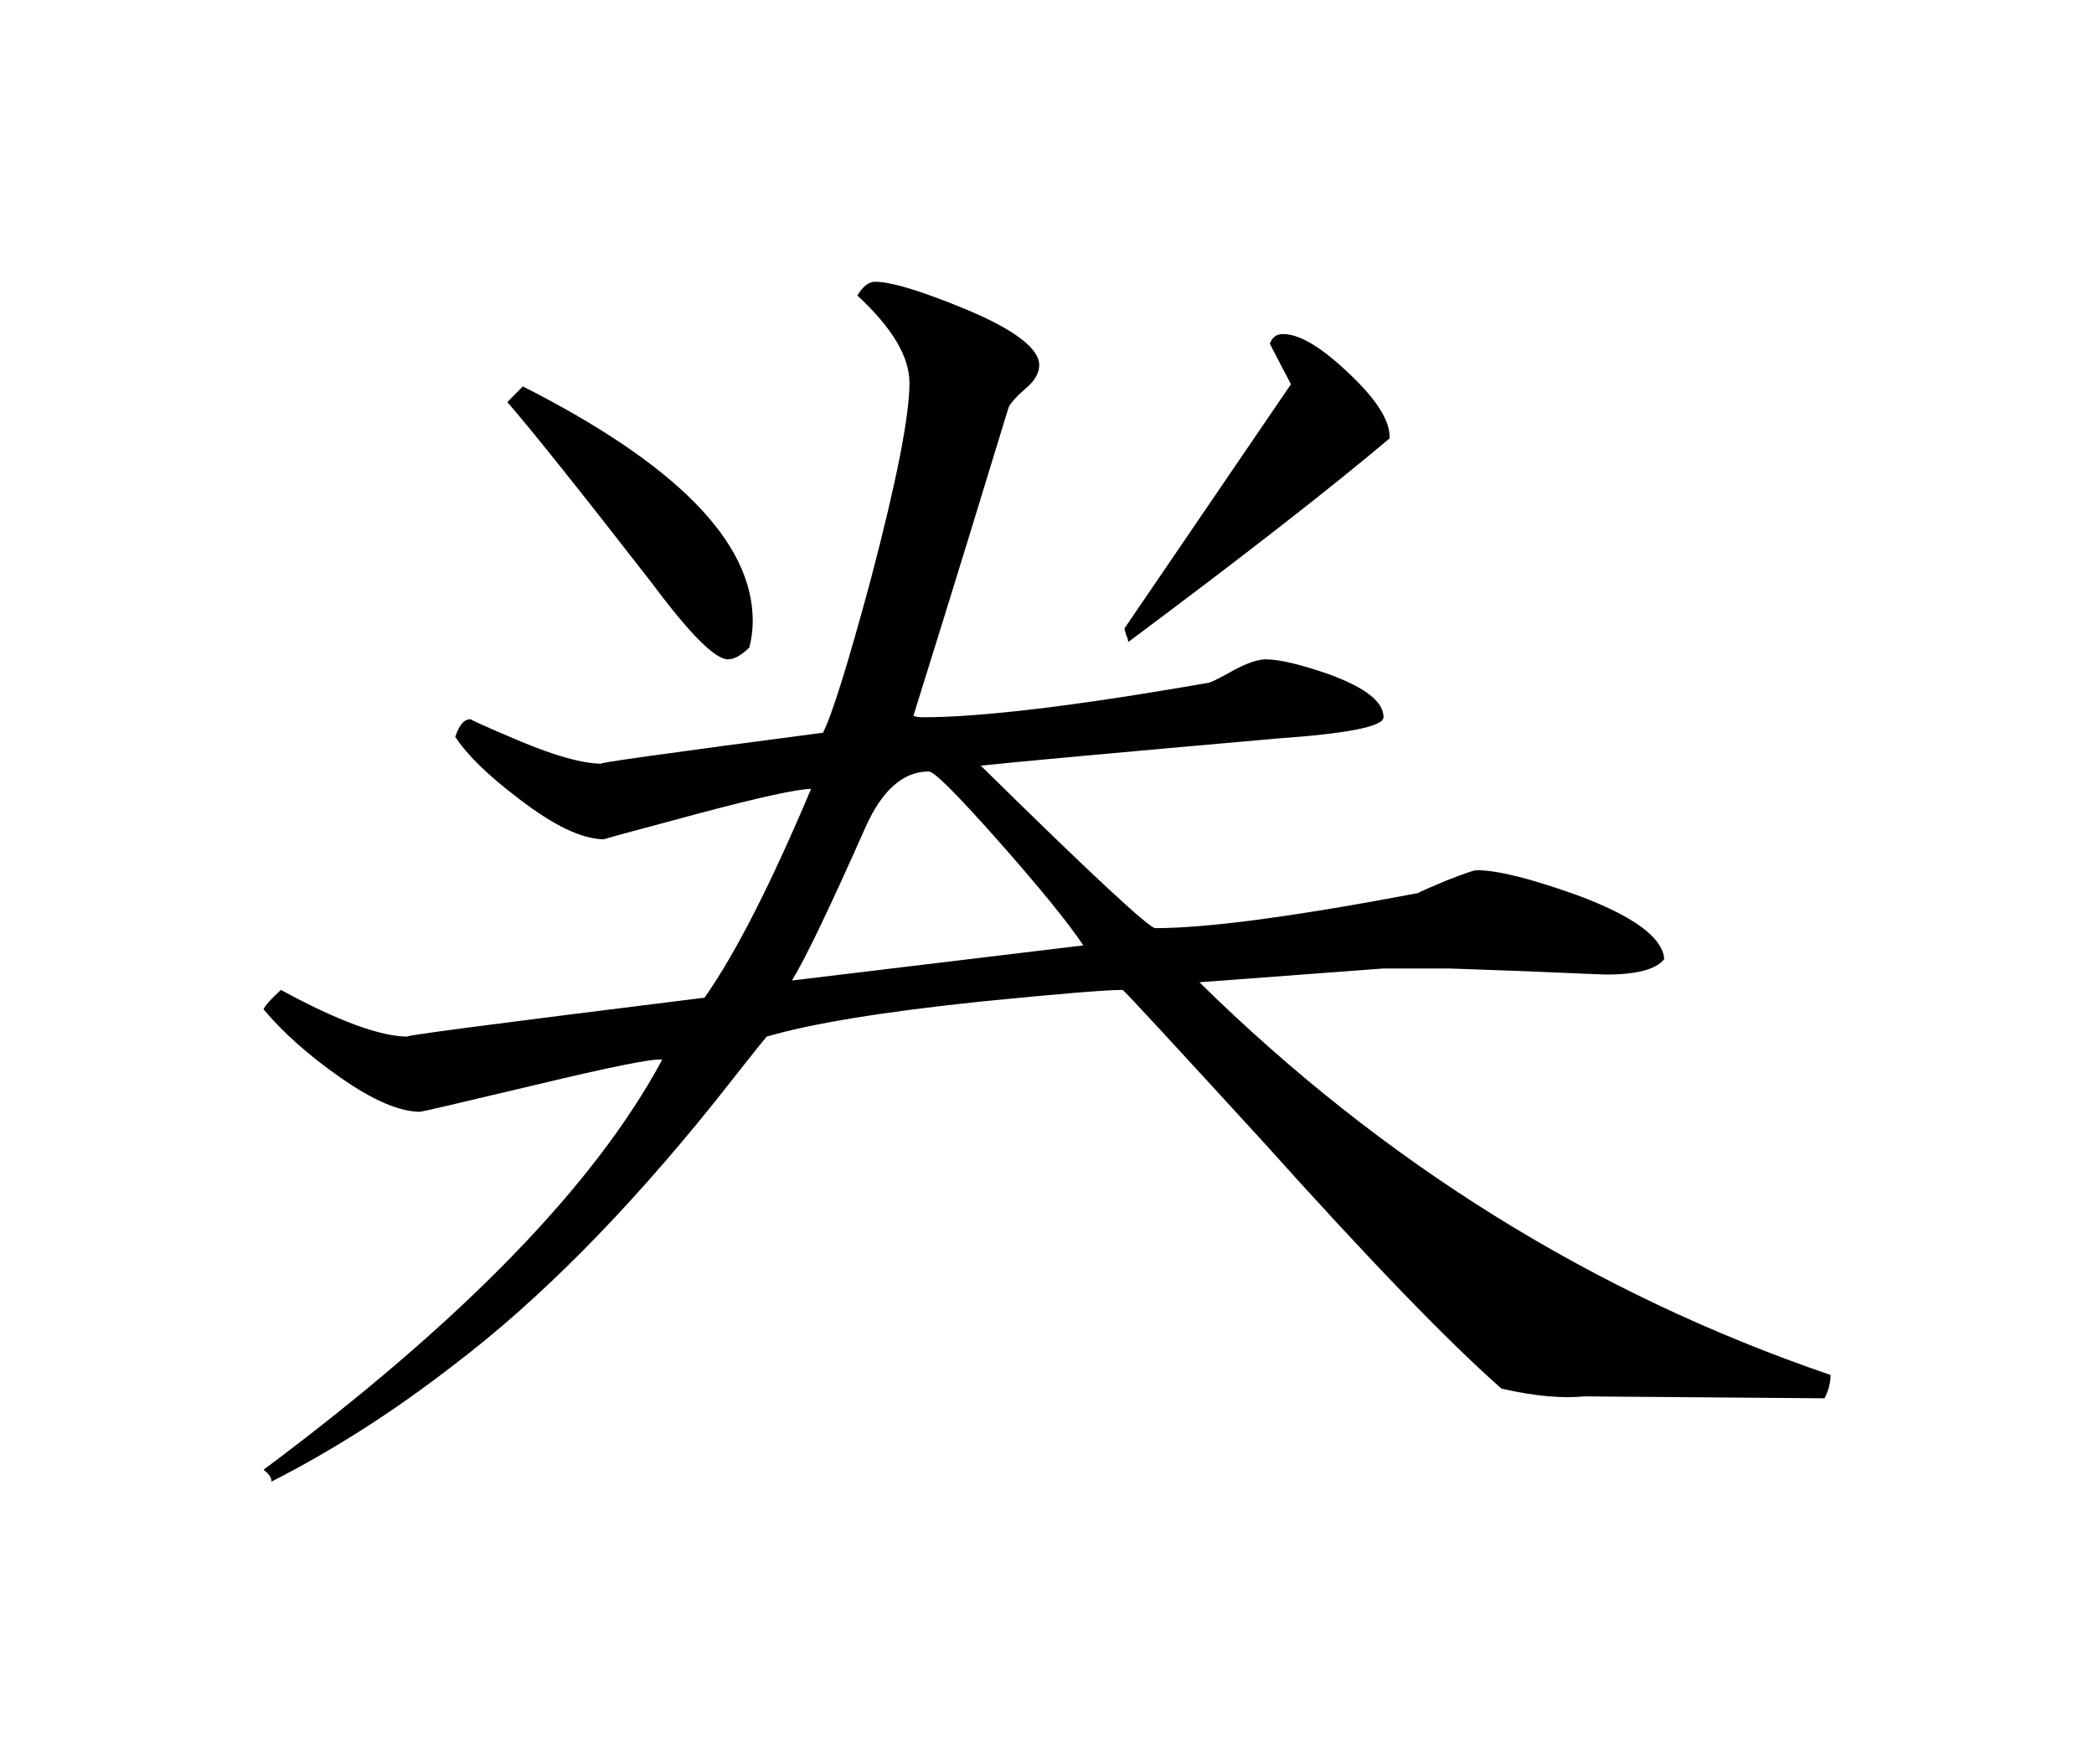
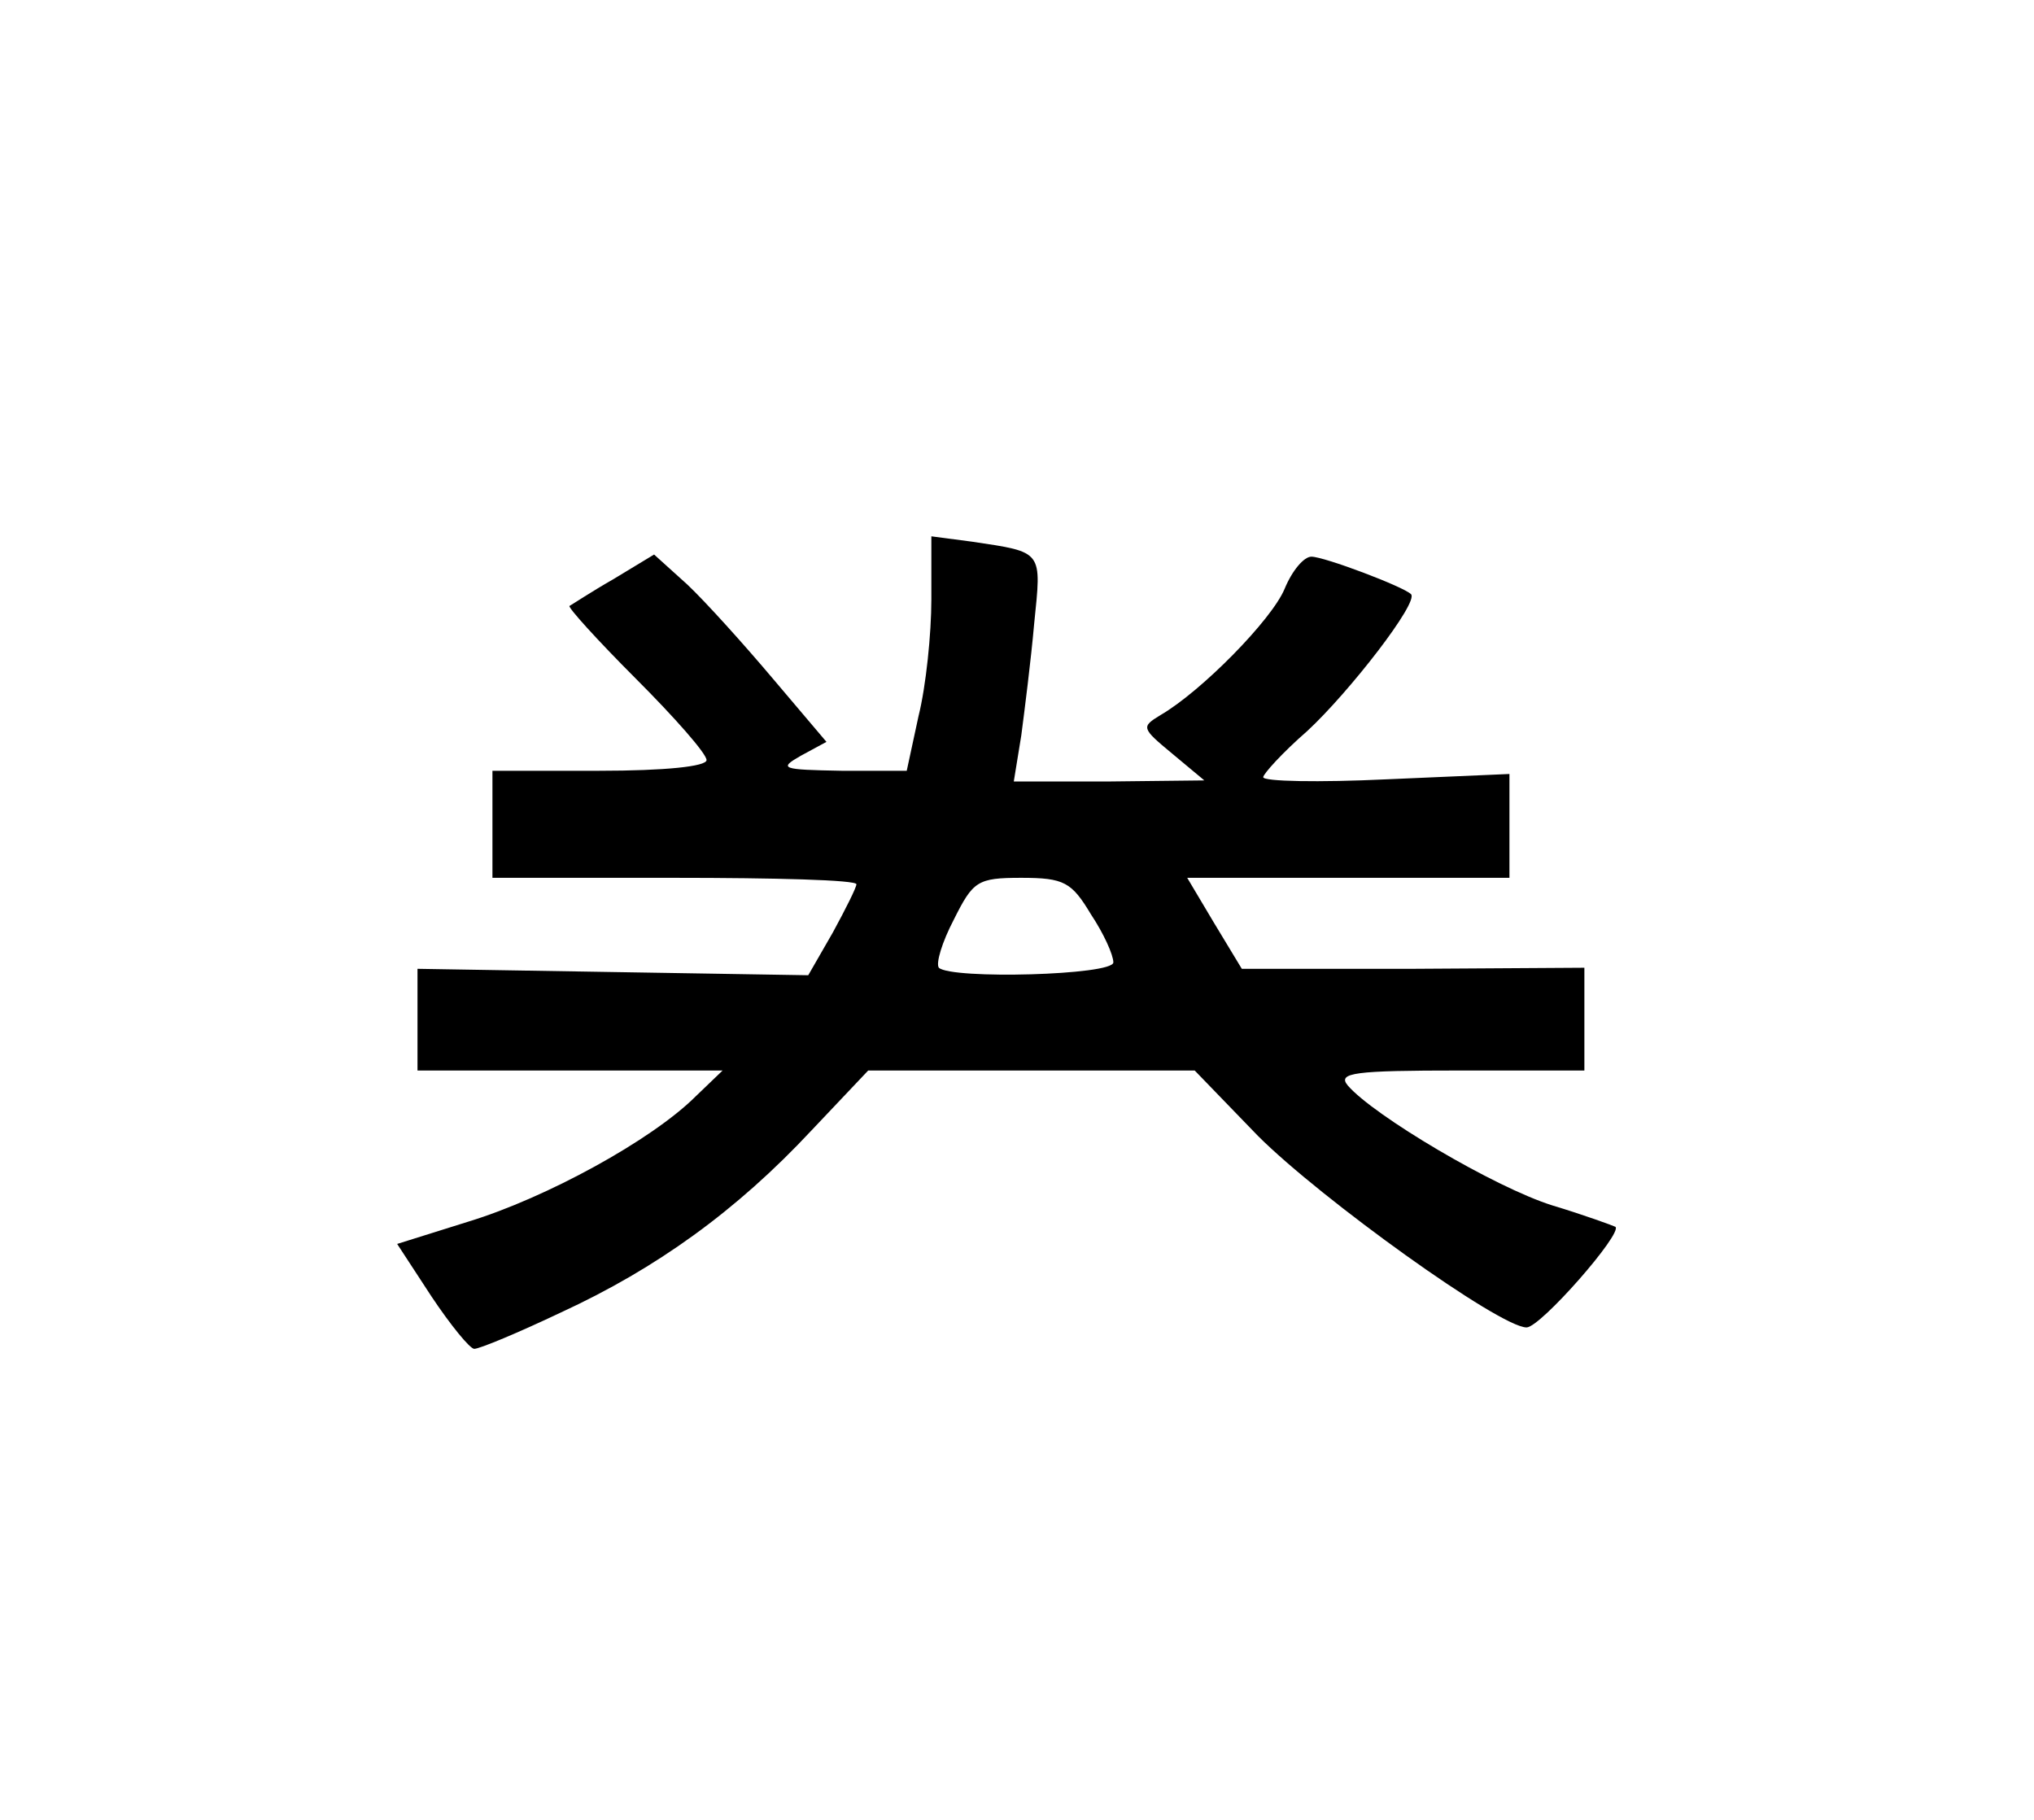
- <svg xmlns="http://www.w3.org/2000/svg" viewBox="1 4 38 32">
-   <path d="m26.215 11.957c-1.055.891-2.637 2.125-4.742 3.695 0-.031-.008-.07-.035-.125-.02-.059-.031-.105-.031-.125l3.02-4.43c-.07-.133-.203-.383-.383-.734.039-.113.117-.176.238-.176.309 0 .707.246 1.207.723.508.48.746.871.727 1.172zm8.004 16.996c0 .137-.035.281-.109.422l-4.355-.035c-.391.039-.895 0-1.508-.141-.984-.867-2.418-2.355-4.312-4.465-1.688-1.844-2.543-2.77-2.562-2.77-.309 0-1.156.07-2.57.211-1.797.188-3.098.402-3.891.637-.211.254-.523.656-.945 1.188-1.617 2.012-3.199 3.609-4.742 4.777-1.051.816-2.148 1.523-3.297 2.109 0-.074-.051-.141-.145-.215 3.609-2.691 6.016-5.172 7.234-7.441-.16-.027-.926.129-2.297.457-1.375.328-2.066.488-2.094.488-.375 0-.855-.207-1.438-.613s-1.051-.824-1.406-1.246c.027-.066.129-.18.316-.352 1.031.562 1.805.848 2.312.848-.234 0 1.562-.234 5.375-.707.562-.797 1.203-2.059 1.934-3.789-.234 0-.926.148-2.066.453-1.156.309-1.715.461-1.688.461-.402 0-.914-.246-1.547-.734-.562-.422-.949-.805-1.156-1.125.07-.211.156-.32.281-.32-.027 0 .273.137.91.406.629.262 1.125.402 1.473.402-.188 0 1.148-.188 4.008-.562.16-.309.453-1.238.875-2.809.461-1.754.695-2.938.695-3.539 0-.477-.312-1-.945-1.586.094-.16.203-.25.32-.25.297 0 .855.172 1.648.5.891.371 1.332.715 1.332 1.012 0 .145-.082.293-.262.438-.176.156-.273.27-.297.34-.379 1.238-.945 3.098-1.723 5.582.02.02.082.031.176.031 1.047 0 2.789-.207 5.195-.629.07-.023.223-.102.457-.234.234-.121.422-.188.562-.188.254 0 .641.094 1.156.273.656.242.984.496.984.777 0 .168-.645.297-1.934.387-2.922.258-4.719.422-5.375.492 1.996 1.965 3.055 2.949 3.168 2.949.953 0 2.547-.215 4.77-.637.023-.02.195-.094.512-.227.312-.121.496-.188.547-.188.371 0 .973.148 1.824.453 1.023.379 1.551.766 1.582 1.16-.145.188-.5.281-1.059.281-.047 0-.52-.02-1.422-.059-.898-.031-1.375-.051-1.426-.051h-1.188l-3.34.25c3.324 3.27 7.141 5.652 11.449 7.125zm-19.621-13.203c-.145.141-.27.215-.391.215-.227 0-.691-.461-1.367-1.371-1.312-1.688-2.188-2.785-2.633-3.297l.281-.285c2.781 1.41 4.172 2.82 4.172 4.254 0 .156-.02.328-.062.484zm6.062 5.406c-.297-.441-.82-1.078-1.555-1.91-.742-.836-1.152-1.246-1.25-1.246-.465 0-.852.34-1.152 1.02-.656 1.477-1.098 2.398-1.332 2.773zm0 0" />
+ <svg xmlns="http://www.w3.org/2000/svg" version="1.0" viewBox="-15 -25 190 170" preserveAspectRatio="xMidYMid meet">
+   <g transform="translate(0,130) scale(0.1,-0.1)" fill="#000000" stroke="none">
+     <path d="M720 990 c0 -32 -5 -81 -12 -109 l-11 -51 -61 0 c-56 1 -59 2 -38 14 l24 13 -50 59 c-27 32 -63 72 -80 88 l-31 28 -38 -23 c-21 -12 -39 -24 -41 -25 -2 -1 26 -32 62 -68 36 -36 66 -70 66 -76 0 -6 -39 -10 -100 -10 l-100 0 0 -50 0 -50 170 0 c94 0 170 -2 170 -6 0 -3 -10 -23 -22 -45 l-23 -40 -183 3 -182 3 0 -47 0 -48 142 0 143 0 -25 -24 c-41 -41 -140 -95 -212 -117 l-67 -21 32 -49 c18 -27 36 -49 40 -49 5 0 41 15 81 34 89 41 164 95 234 170 l53 56 152 0 153 0 59 -61 c59 -59 226 -179 251 -179 13 0 90 88 83 94 -2 1 -29 11 -59 20 -54 17 -167 84 -191 112 -10 12 6 14 105 14 l116 0 0 48 0 48 -160 -1 -160 0 -26 43 -25 42 150 0 151 0 0 49 0 48 -115 -5 c-63 -3 -115 -2 -115 2 0 3 18 23 41 43 39 36 105 121 97 128 -7 7 -81 35 -93 35 -7 0 -18 -13 -25 -30 -12 -29 -78 -96 -116 -118 -18 -11 -18 -12 11 -36 l30 -25 -89 -1 -89 0 7 43 c3 23 9 70 12 104 7 69 9 67 -58 77 l-38 5 0 -59z m149 -294 c12 -18 21 -38 21 -45 0 -12 -151 -16 -163 -5 -3 4 3 24 14 45 18 36 22 39 63 39 40 0 47 -4 65 -34z" />
+   </g>
</svg>
